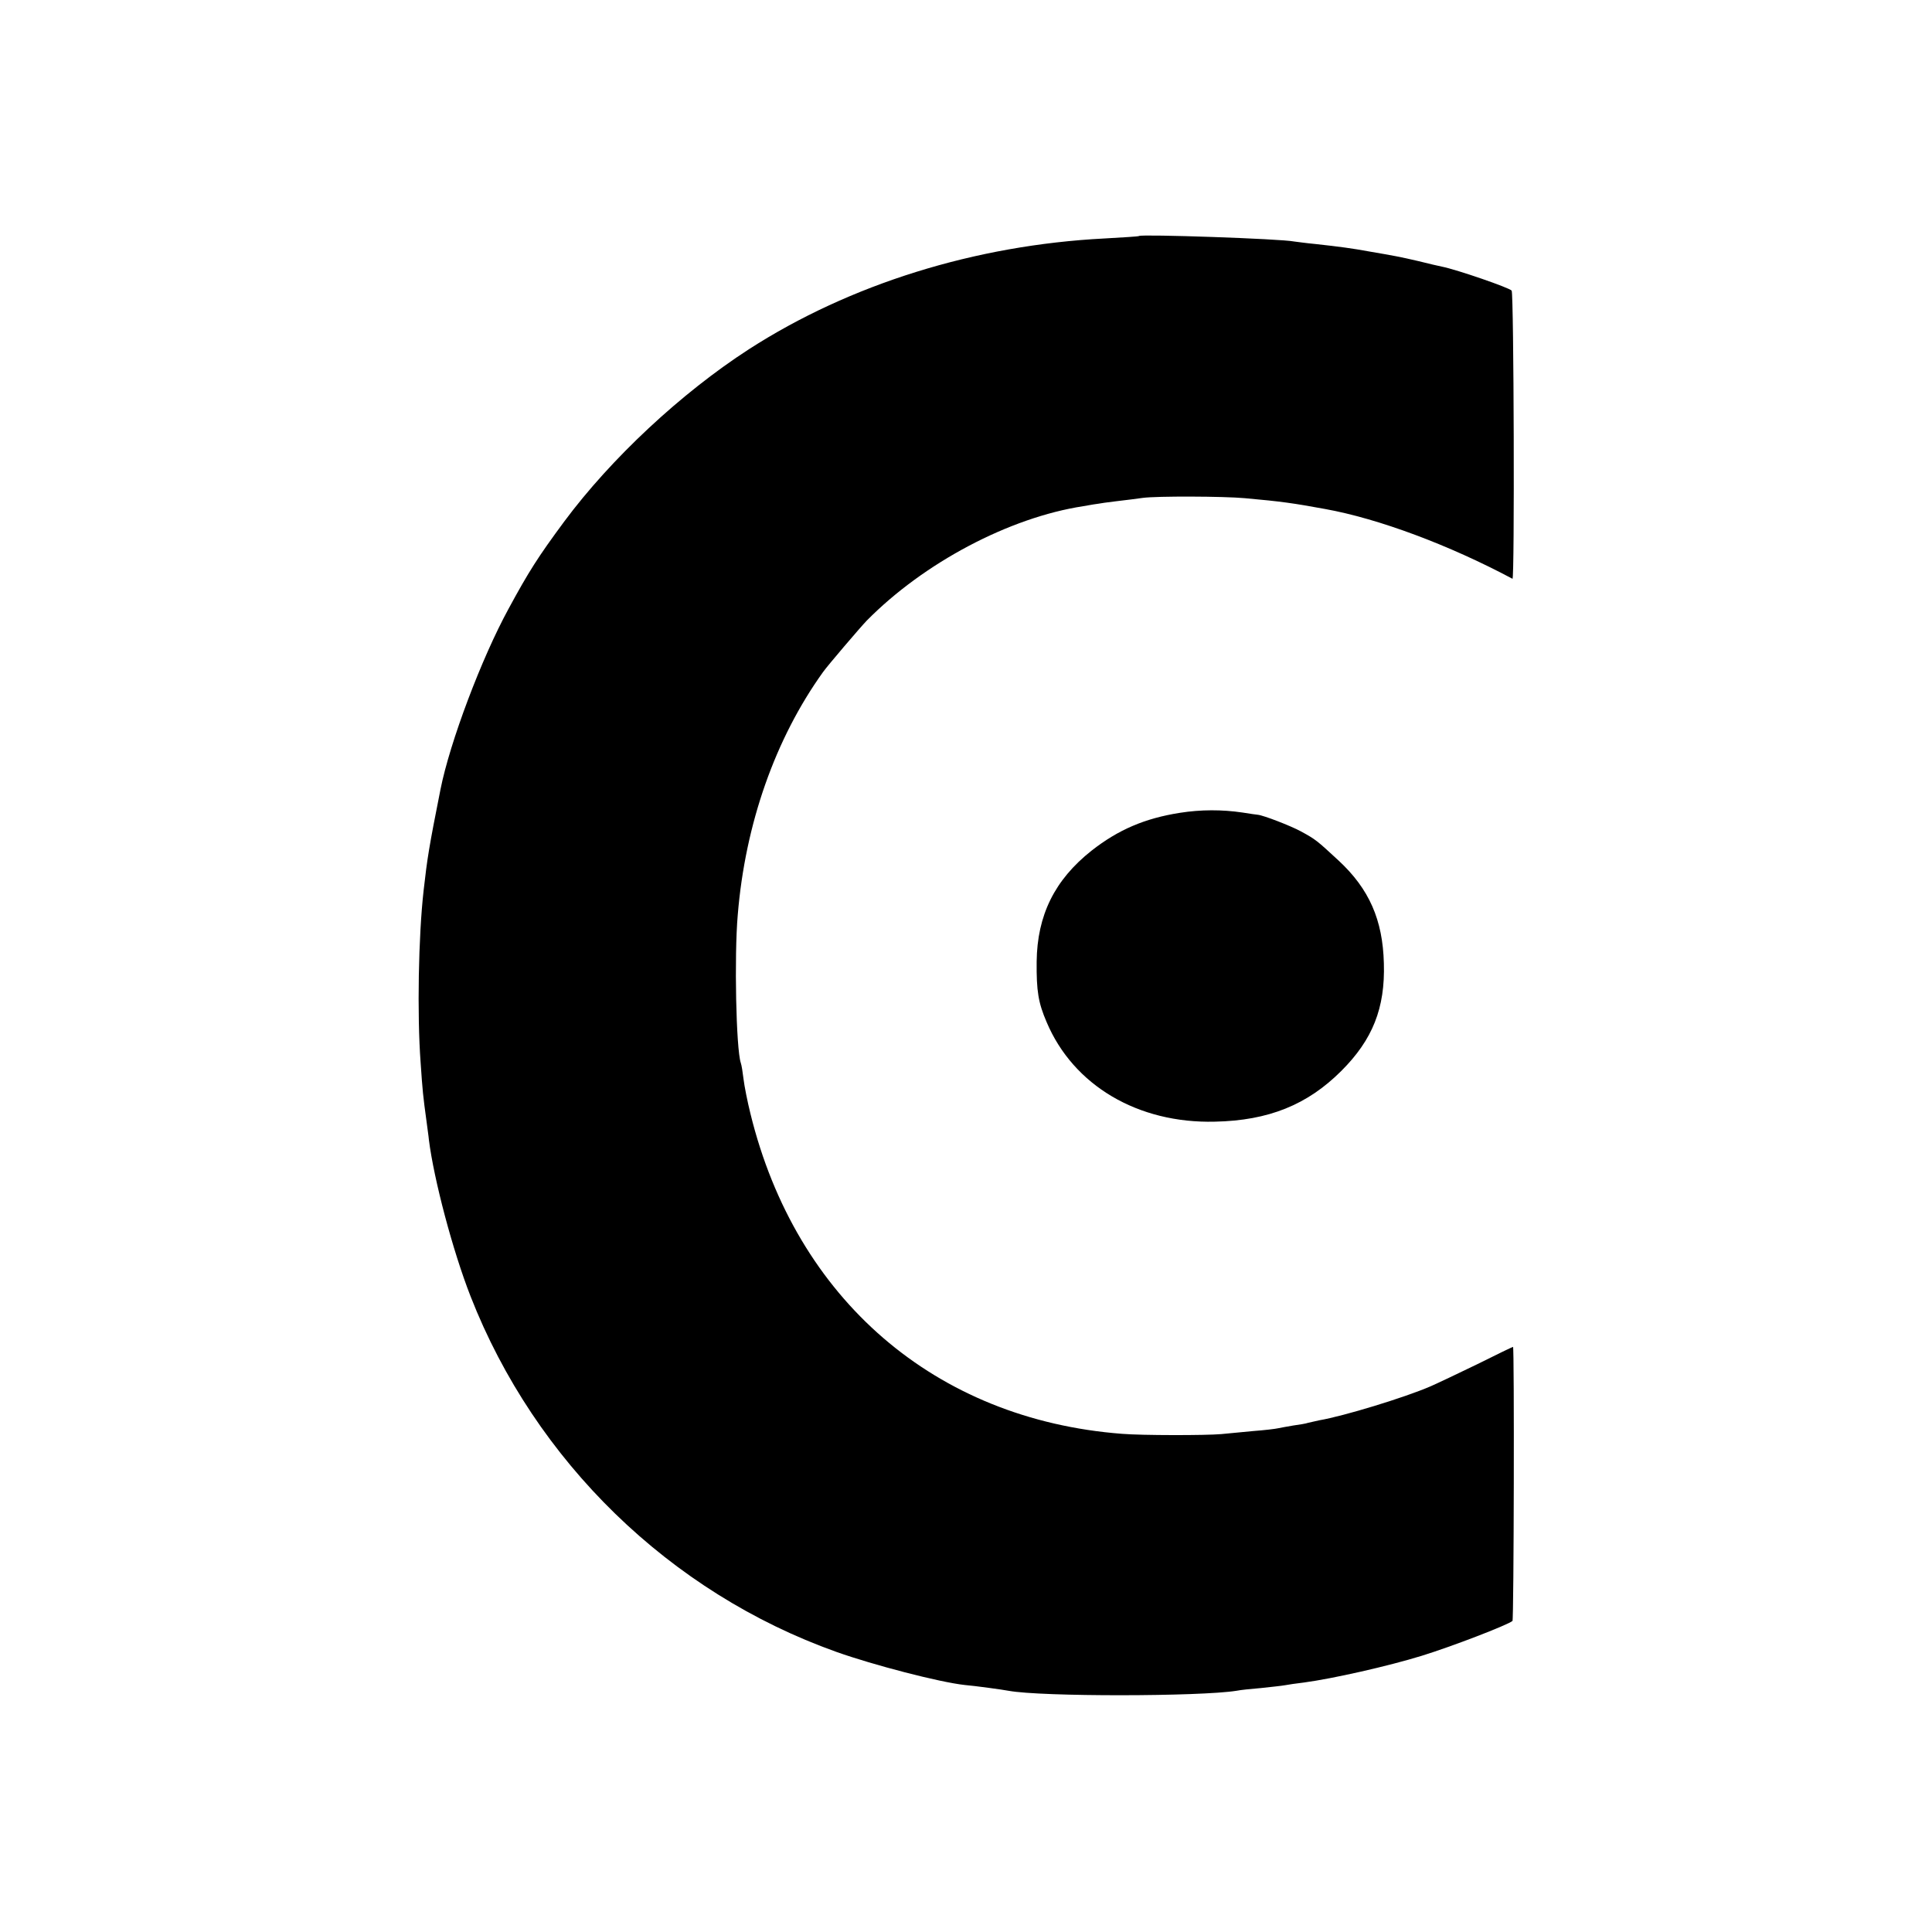
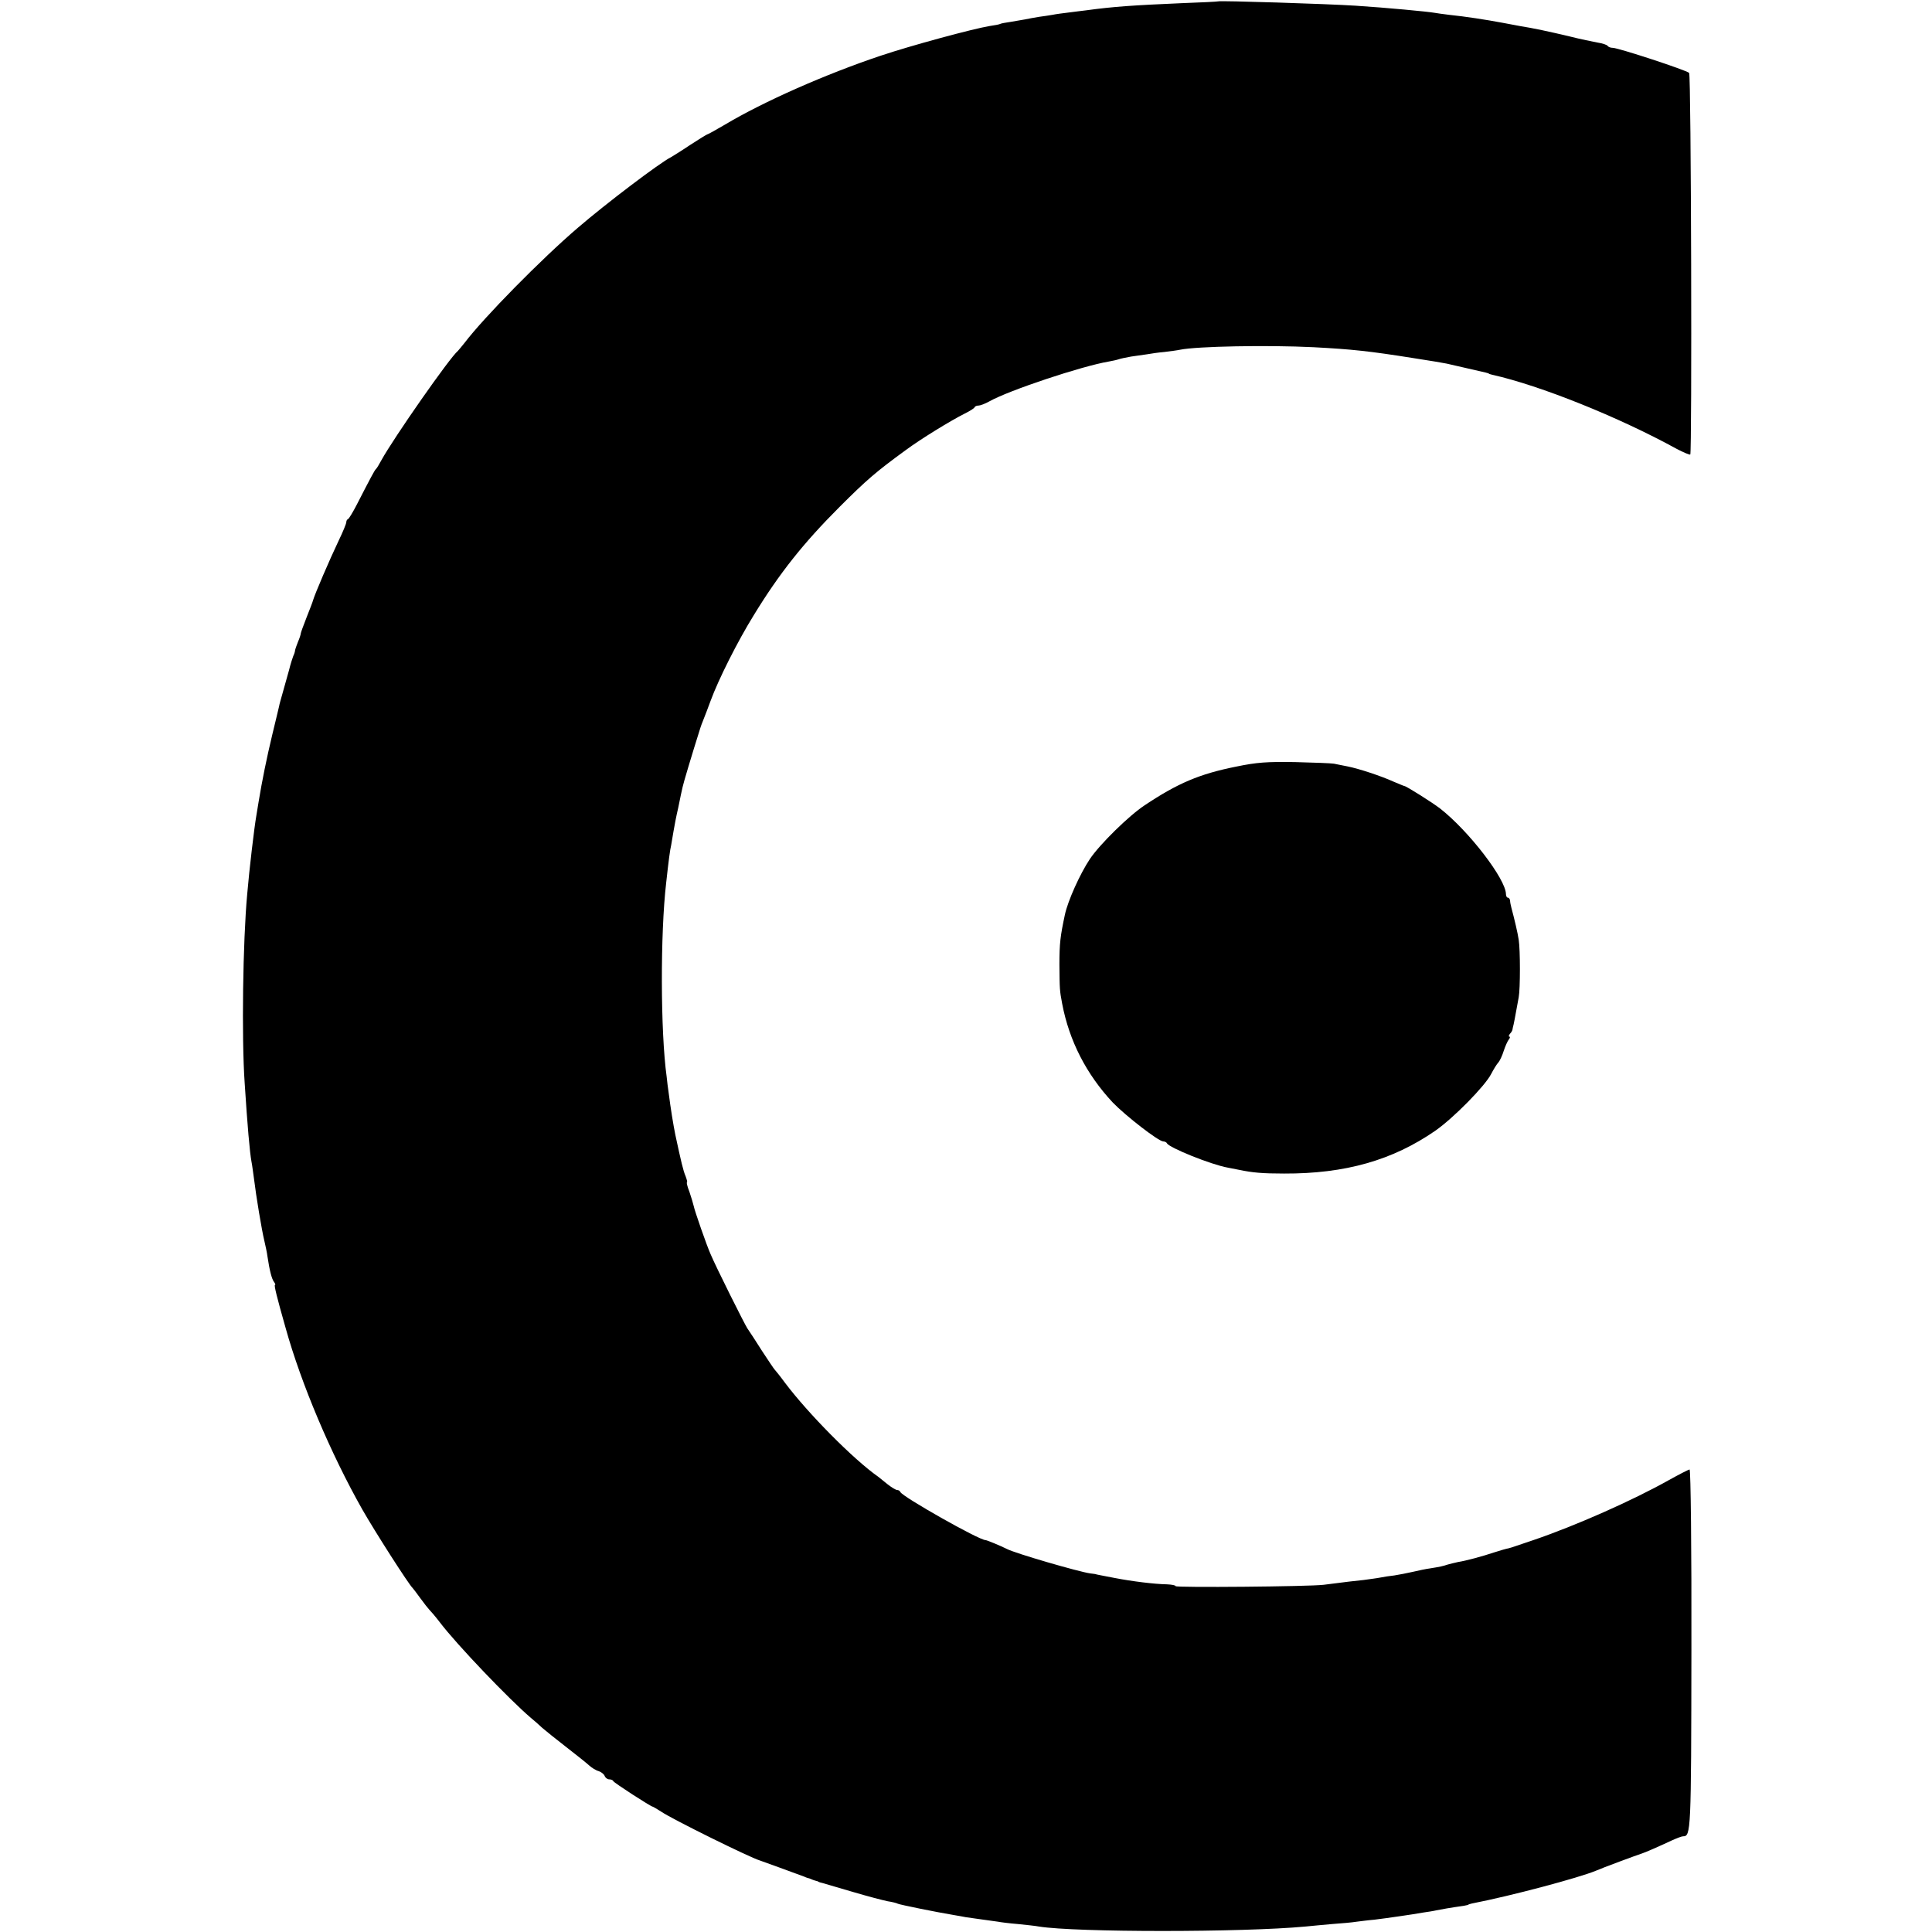
- <svg xmlns="http://www.w3.org/2000/svg" version="1.0" width="700pt" height="700pt" viewBox="0 0 700 700" preserveAspectRatio="xMidYMid meet">
-   <g transform="translate(0,700) scale(0.1,-0.1)" fill="#000000" stroke="none">
-     <path d="M4127 6145 c-1 -2 -58 -5 -125 -9 -469 -24 -923 -166 -1288 -401 -246 -159 -500 -396 -670 -625 -94 -127 -129 -182 -201 -315 -98 -179 -213 -484 -247 -655 -42 -211 -48 -250 -61 -365 -19 -167 -24 -451 -11 -625 7 -104 9 -122 21 -210 3 -25 8 -57 9 -70 18 -143 86 -401 151 -567 234 -598 722 -1073 1325 -1288 135 -48 374 -110 465 -120 36 -3 139 -17 159 -21 119 -22 695 -21 826 0 14 3 54 7 90 10 36 4 75 8 85 10 11 2 43 7 70 10 104 14 304 59 427 97 107 33 310 111 328 126 5 5 7 993 2 993 -2 0 -60 -28 -130 -63 -70 -34 -146 -70 -169 -80 -95 -41 -315 -108 -403 -123 -14 -3 -32 -7 -40 -9 -8 -3 -33 -7 -55 -10 -22 -4 -47 -8 -55 -10 -8 -2 -49 -7 -90 -10 -41 -4 -93 -9 -115 -11 -56 -5 -288 -5 -360 1 -676 52 -1181 487 -1346 1160 -11 44 -22 100 -25 125 -3 25 -7 51 -10 59 -17 51 -24 386 -11 536 27 330 136 639 309 880 17 24 135 162 158 186 207 210 517 374 785 415 28 5 52 9 55 9 3 1 32 5 65 9 33 4 76 9 95 12 51 7 294 6 370 -1 134 -12 175 -18 290 -39 195 -35 451 -131 680 -253 8 -5 5 1031 -3 1044 -7 10 -198 76 -253 87 -11 2 -49 11 -85 20 -69 16 -86 19 -179 35 -60 11 -104 17 -195 27 -33 3 -67 8 -76 9 -49 10 -553 27 -562 20z" />
-     <path d="M4275 4055 c-127 -20 -223 -61 -320 -137 -134 -106 -197 -234 -199 -402 -1 -107 6 -149 36 -219 97 -230 331 -368 610 -361 194 4 335 61 458 184 113 113 159 227 154 390 -4 157 -53 269 -164 372 -79 73 -82 76 -137 106 -37 20 -135 58 -156 60 -4 0 -29 4 -55 8 -74 11 -151 11 -227 -1z" />
+ <svg xmlns="http://www.w3.org/2000/svg" version="1.0" width="848pt" height="848pt" viewBox="0 0 848 848" preserveAspectRatio="xMidYMid meet">
+   <g transform="translate(0,848) scale(0.1,-0.1)" fill="#000000" stroke="none">
+     <path d="M5347 8474 c-1 -1 -74 -5 -162 -8 -209 -9 -298 -15 -415 -31 -19 -2 -55 -7 -80 -10 -25 -3 -56 -7 -70 -10 -14 -2 -41 -7 -60 -9 -19 -3 -46 -8 -60 -11 -13 -2 -42 -7 -64 -11 -22 -3 -43 -7 -46 -9 -3 -2 -23 -6 -45 -9 -74 -12 -347 -86 -481 -131 -241 -81 -511 -200 -682 -302 -41 -24 -75 -43 -78 -43 -2 0 -36 -21 -76 -47 -40 -27 -78 -50 -83 -53 -47 -23 -286 -204 -409 -310 -159 -136 -412 -393 -497 -505 -13 -16 -26 -32 -29 -35 -35 -28 -282 -382 -336 -480 -10 -19 -21 -37 -25 -40 -5 -5 -22 -36 -83 -155 -17 -33 -34 -61 -38 -63 -5 -2 -8 -8 -8 -14 0 -6 -15 -43 -34 -82 -40 -84 -104 -233 -112 -261 -1 -5 -14 -39 -28 -74 -14 -36 -26 -68 -26 -72 0 -4 -5 -20 -12 -36 -6 -15 -12 -32 -13 -38 0 -5 -4 -17 -8 -25 -3 -8 -12 -35 -18 -60 -16 -56 -13 -47 -28 -100 -7 -25 -15 -52 -16 -60 -2 -8 -15 -64 -30 -125 -24 -100 -45 -203 -60 -295 -3 -19 -8 -47 -10 -61 -9 -51 -31 -237 -40 -344 -19 -205 -25 -630 -11 -830 12 -185 22 -302 30 -345 3 -14 7 -47 11 -75 9 -75 34 -225 45 -270 5 -22 12 -53 14 -70 9 -61 19 -100 29 -112 5 -7 7 -13 4 -13 -5 0 8 -53 47 -190 68 -244 198 -551 336 -795 54 -95 205 -331 221 -345 3 -3 18 -23 34 -45 16 -22 34 -45 39 -50 6 -6 27 -30 46 -55 75 -99 306 -340 400 -420 14 -11 36 -31 50 -44 14 -12 61 -50 105 -84 44 -34 89 -70 101 -81 11 -10 30 -22 42 -25 11 -4 23 -13 26 -21 3 -8 12 -15 20 -15 8 0 16 -3 18 -8 3 -7 165 -112 173 -112 2 0 20 -11 39 -23 47 -32 387 -200 431 -213 10 -3 165 -60 195 -71 8 -4 18 -7 23 -8 4 -2 9 -4 12 -5 3 -1 10 -4 15 -5 6 -1 11 -3 13 -5 1 -1 9 -3 17 -5 8 -2 68 -20 133 -39 64 -19 133 -37 153 -41 20 -3 40 -8 45 -11 8 -4 164 -36 248 -50 18 -3 41 -7 50 -9 9 -1 41 -6 71 -10 30 -4 63 -9 72 -10 9 -2 48 -7 85 -10 37 -4 79 -8 93 -11 163 -26 893 -26 1170 0 25 3 78 7 118 11 41 3 88 7 105 10 18 2 53 7 79 9 26 3 76 10 110 15 35 5 81 12 102 16 21 3 48 7 60 10 19 4 64 12 121 20 11 2 20 4 20 5 0 1 7 3 15 5 175 34 470 113 545 144 24 11 186 71 200 75 14 4 82 34 131 57 22 10 45 19 51 19 35 0 36 14 37 820 1 435 -3 790 -8 790 -4 0 -45 -21 -90 -46 -160 -90 -411 -201 -596 -264 -36 -12 -72 -24 -80 -27 -8 -3 -21 -7 -29 -9 -8 -1 -35 -9 -60 -17 -57 -19 -128 -38 -161 -43 -14 -3 -34 -8 -45 -11 -21 -7 -34 -10 -78 -17 -16 -2 -50 -9 -75 -15 -26 -6 -63 -13 -82 -16 -19 -2 -46 -6 -60 -9 -14 -3 -47 -7 -75 -11 -47 -5 -67 -7 -175 -21 -66 -8 -650 -13 -650 -6 0 4 -17 7 -38 8 -55 1 -153 13 -230 28 -67 13 -80 15 -84 17 -2 0 -12 2 -23 3 -50 7 -329 88 -365 107 -28 14 -88 39 -94 39 -29 0 -366 191 -374 211 -2 5 -8 9 -14 9 -6 0 -24 11 -42 25 -17 14 -36 29 -41 33 -110 77 -309 279 -409 412 -22 30 -44 57 -47 60 -3 3 -27 39 -54 80 -26 41 -55 86 -65 100 -14 22 -137 268 -161 325 -17 38 -70 190 -74 211 -3 12 -11 40 -19 63 -9 22 -13 41 -11 41 3 0 0 12 -6 28 -10 23 -19 61 -45 182 -9 46 -19 104 -30 190 -2 14 -6 43 -8 65 -27 195 -28 628 -2 850 11 101 17 145 22 166 2 13 7 40 10 59 3 19 12 67 21 105 8 39 16 79 19 90 3 16 41 143 78 260 2 6 7 21 13 35 6 14 20 52 32 84 34 93 119 262 189 375 113 185 219 318 377 476 119 119 161 155 290 249 66 49 198 130 260 161 22 11 42 23 43 28 2 4 10 7 18 7 7 0 28 8 46 18 87 49 406 155 524 175 16 3 36 7 44 10 8 3 33 8 55 12 22 3 54 8 70 10 17 3 50 8 75 10 25 3 56 7 70 10 73 15 384 21 585 11 170 -9 245 -17 440 -48 72 -11 137 -22 145 -24 12 -3 71 -16 170 -39 8 -2 15 -4 15 -5 0 -1 7 -3 15 -5 210 -47 554 -185 809 -325 30 -16 57 -27 60 -25 8 9 4 1666 -5 1675 -12 12 -311 110 -335 110 -10 0 -20 4 -23 9 -3 4 -22 11 -43 14 -21 4 -76 15 -123 27 -88 21 -163 37 -215 45 -16 3 -52 10 -80 15 -75 14 -159 27 -235 35 -25 3 -54 7 -65 9 -28 5 -206 22 -345 31 -122 8 -598 23 -603 19z" />
+     <path d="M5425 5115 c-160 -32 -256 -73 -400 -169 -70 -46 -198 -172 -241 -236 -44 -66 -97 -184 -110 -245 -20 -94 -24 -125 -24 -220 1 -107 1 -112 12 -170 31 -164 107 -311 222 -434 56 -58 201 -171 222 -171 7 0 14 -4 16 -8 8 -19 194 -94 267 -107 14 -3 37 -7 51 -10 58 -12 101 -16 196 -16 268 -1 476 58 664 188 80 56 218 196 245 249 11 21 25 44 32 51 6 7 17 30 23 50 7 21 17 44 23 51 5 6 6 12 2 12 -4 0 -3 6 3 13 6 6 11 15 11 20 1 4 1 8 2 10 3 10 8 36 25 130 7 37 7 208 0 252 -4 28 -19 92 -32 140 -3 11 -6 26 -6 33 -1 6 -5 12 -10 12 -4 0 -8 7 -8 15 0 66 -164 279 -290 377 -34 26 -148 98 -156 98 -2 0 -23 9 -47 19 -55 25 -152 57 -202 67 -22 4 -49 10 -60 12 -11 2 -87 5 -170 7 -125 2 -168 -1 -260 -20z" />
  </g>
</svg>
